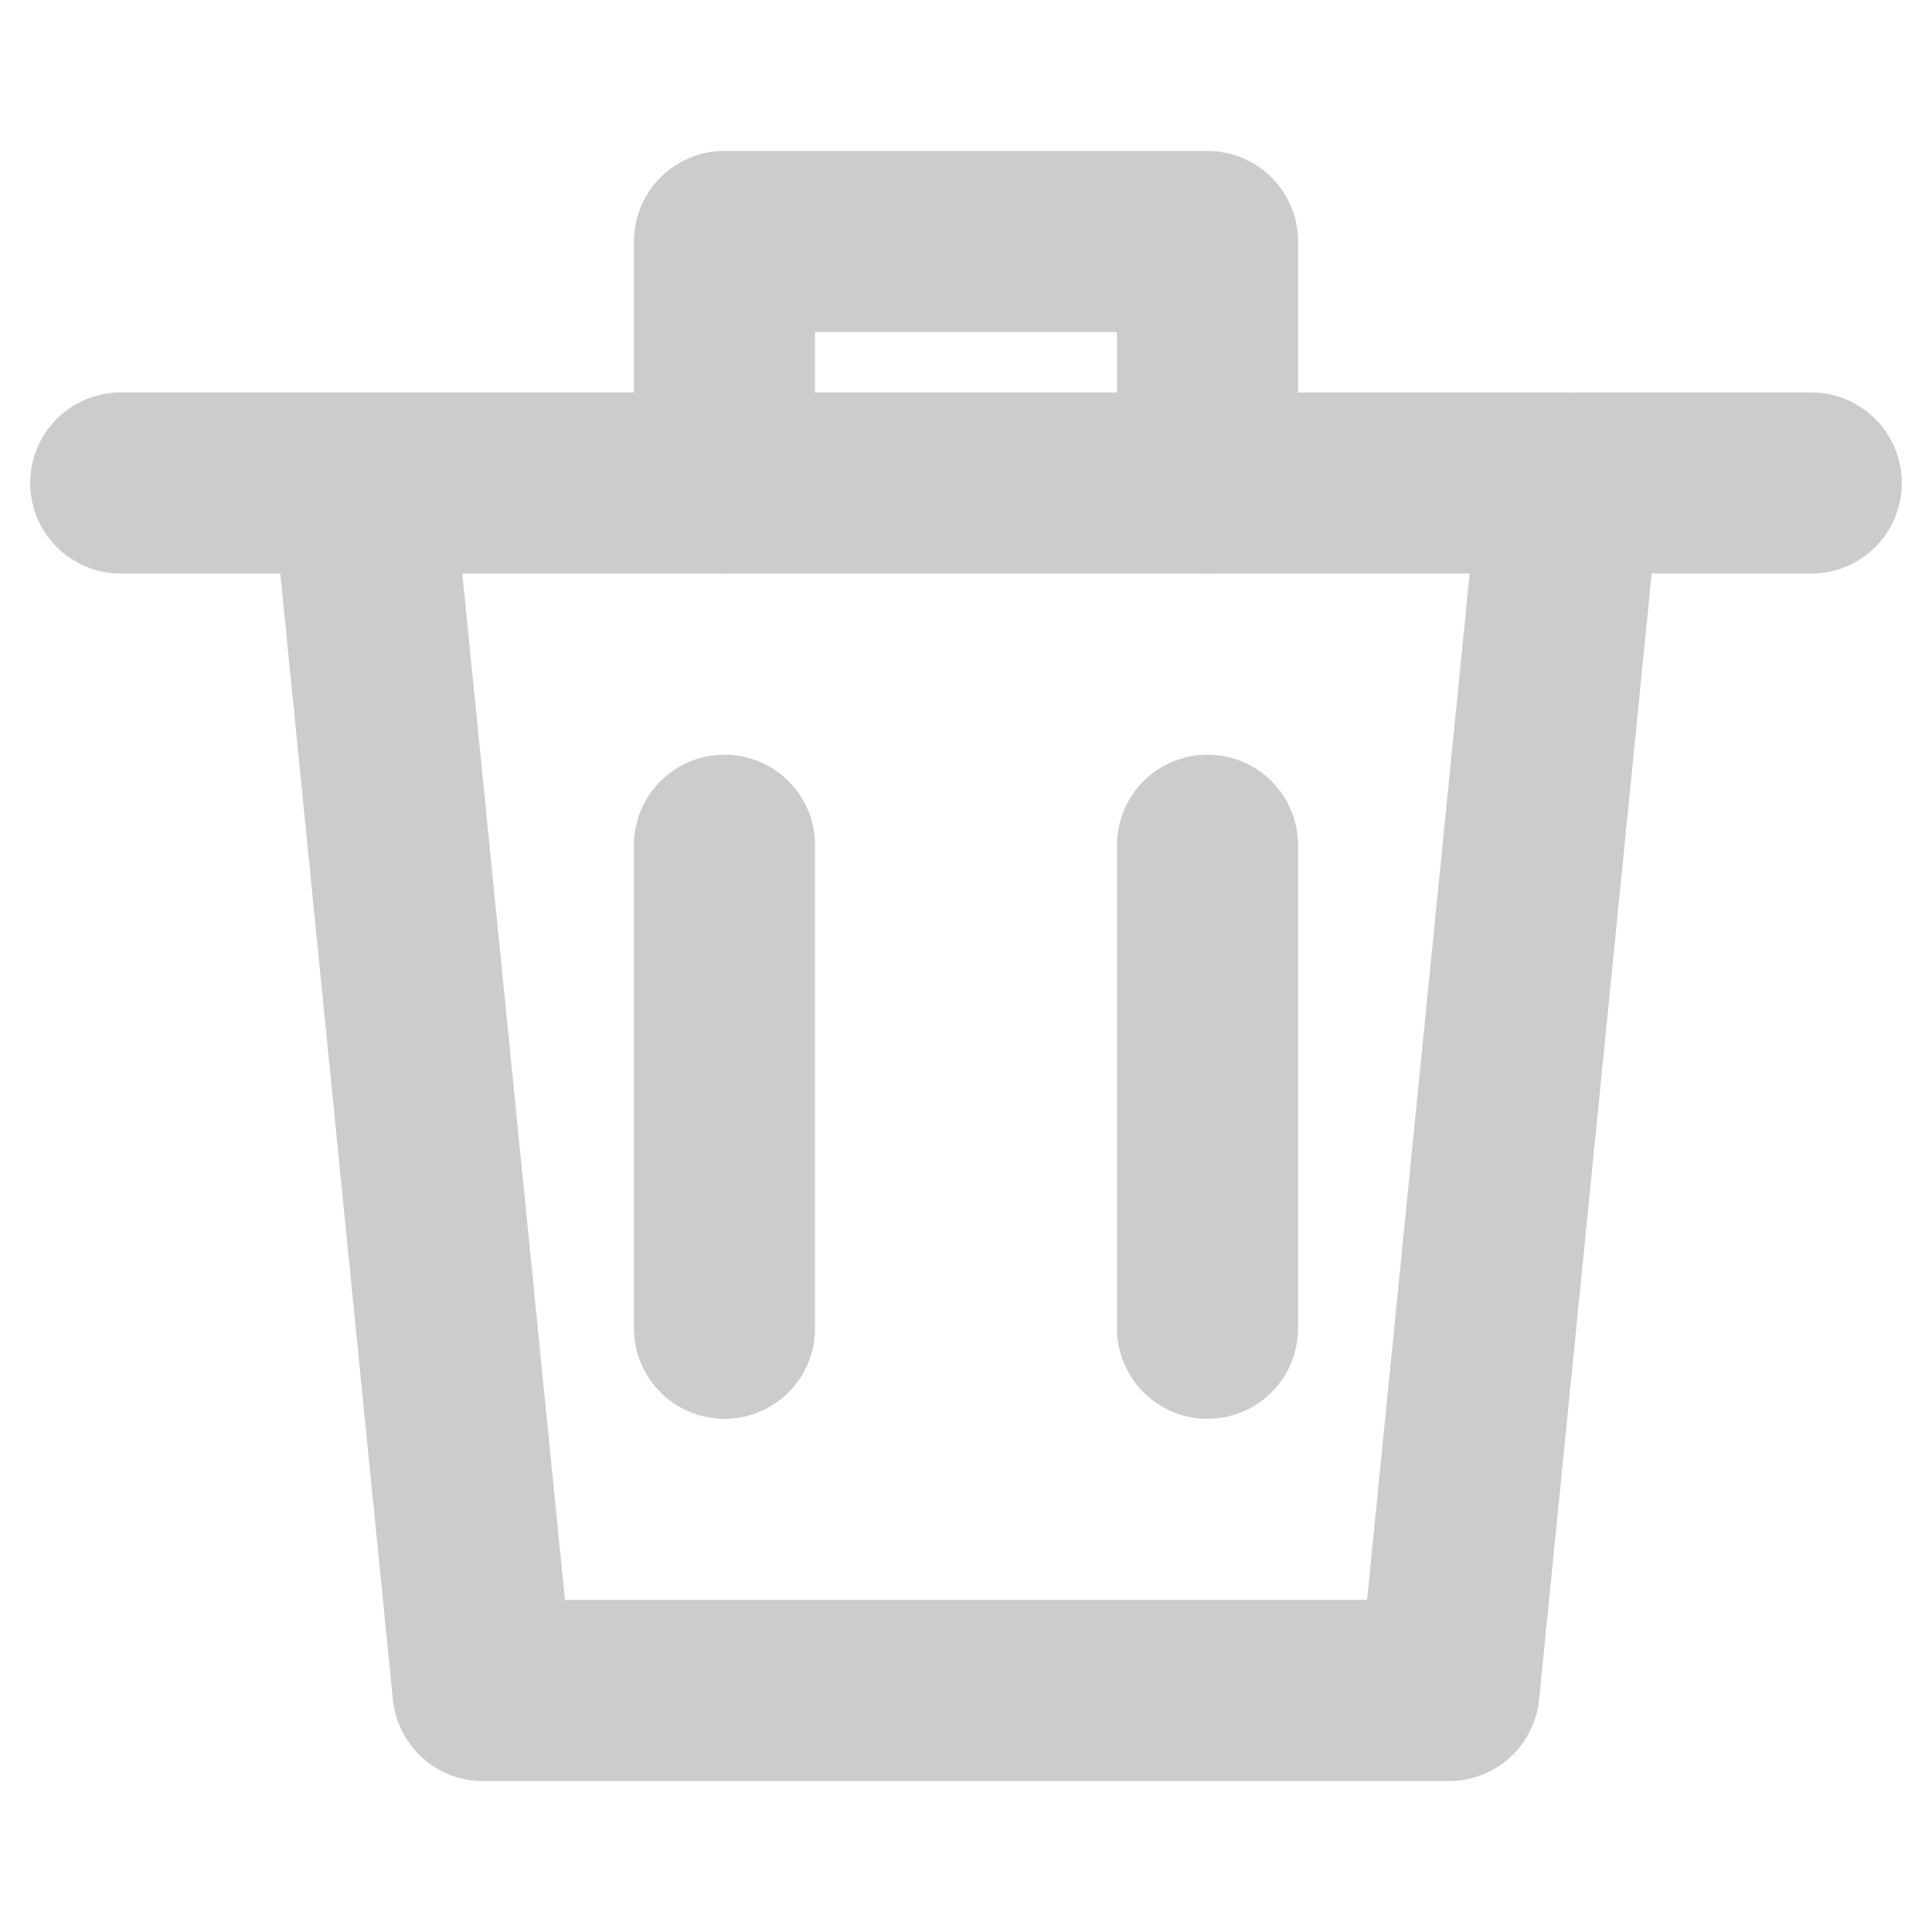
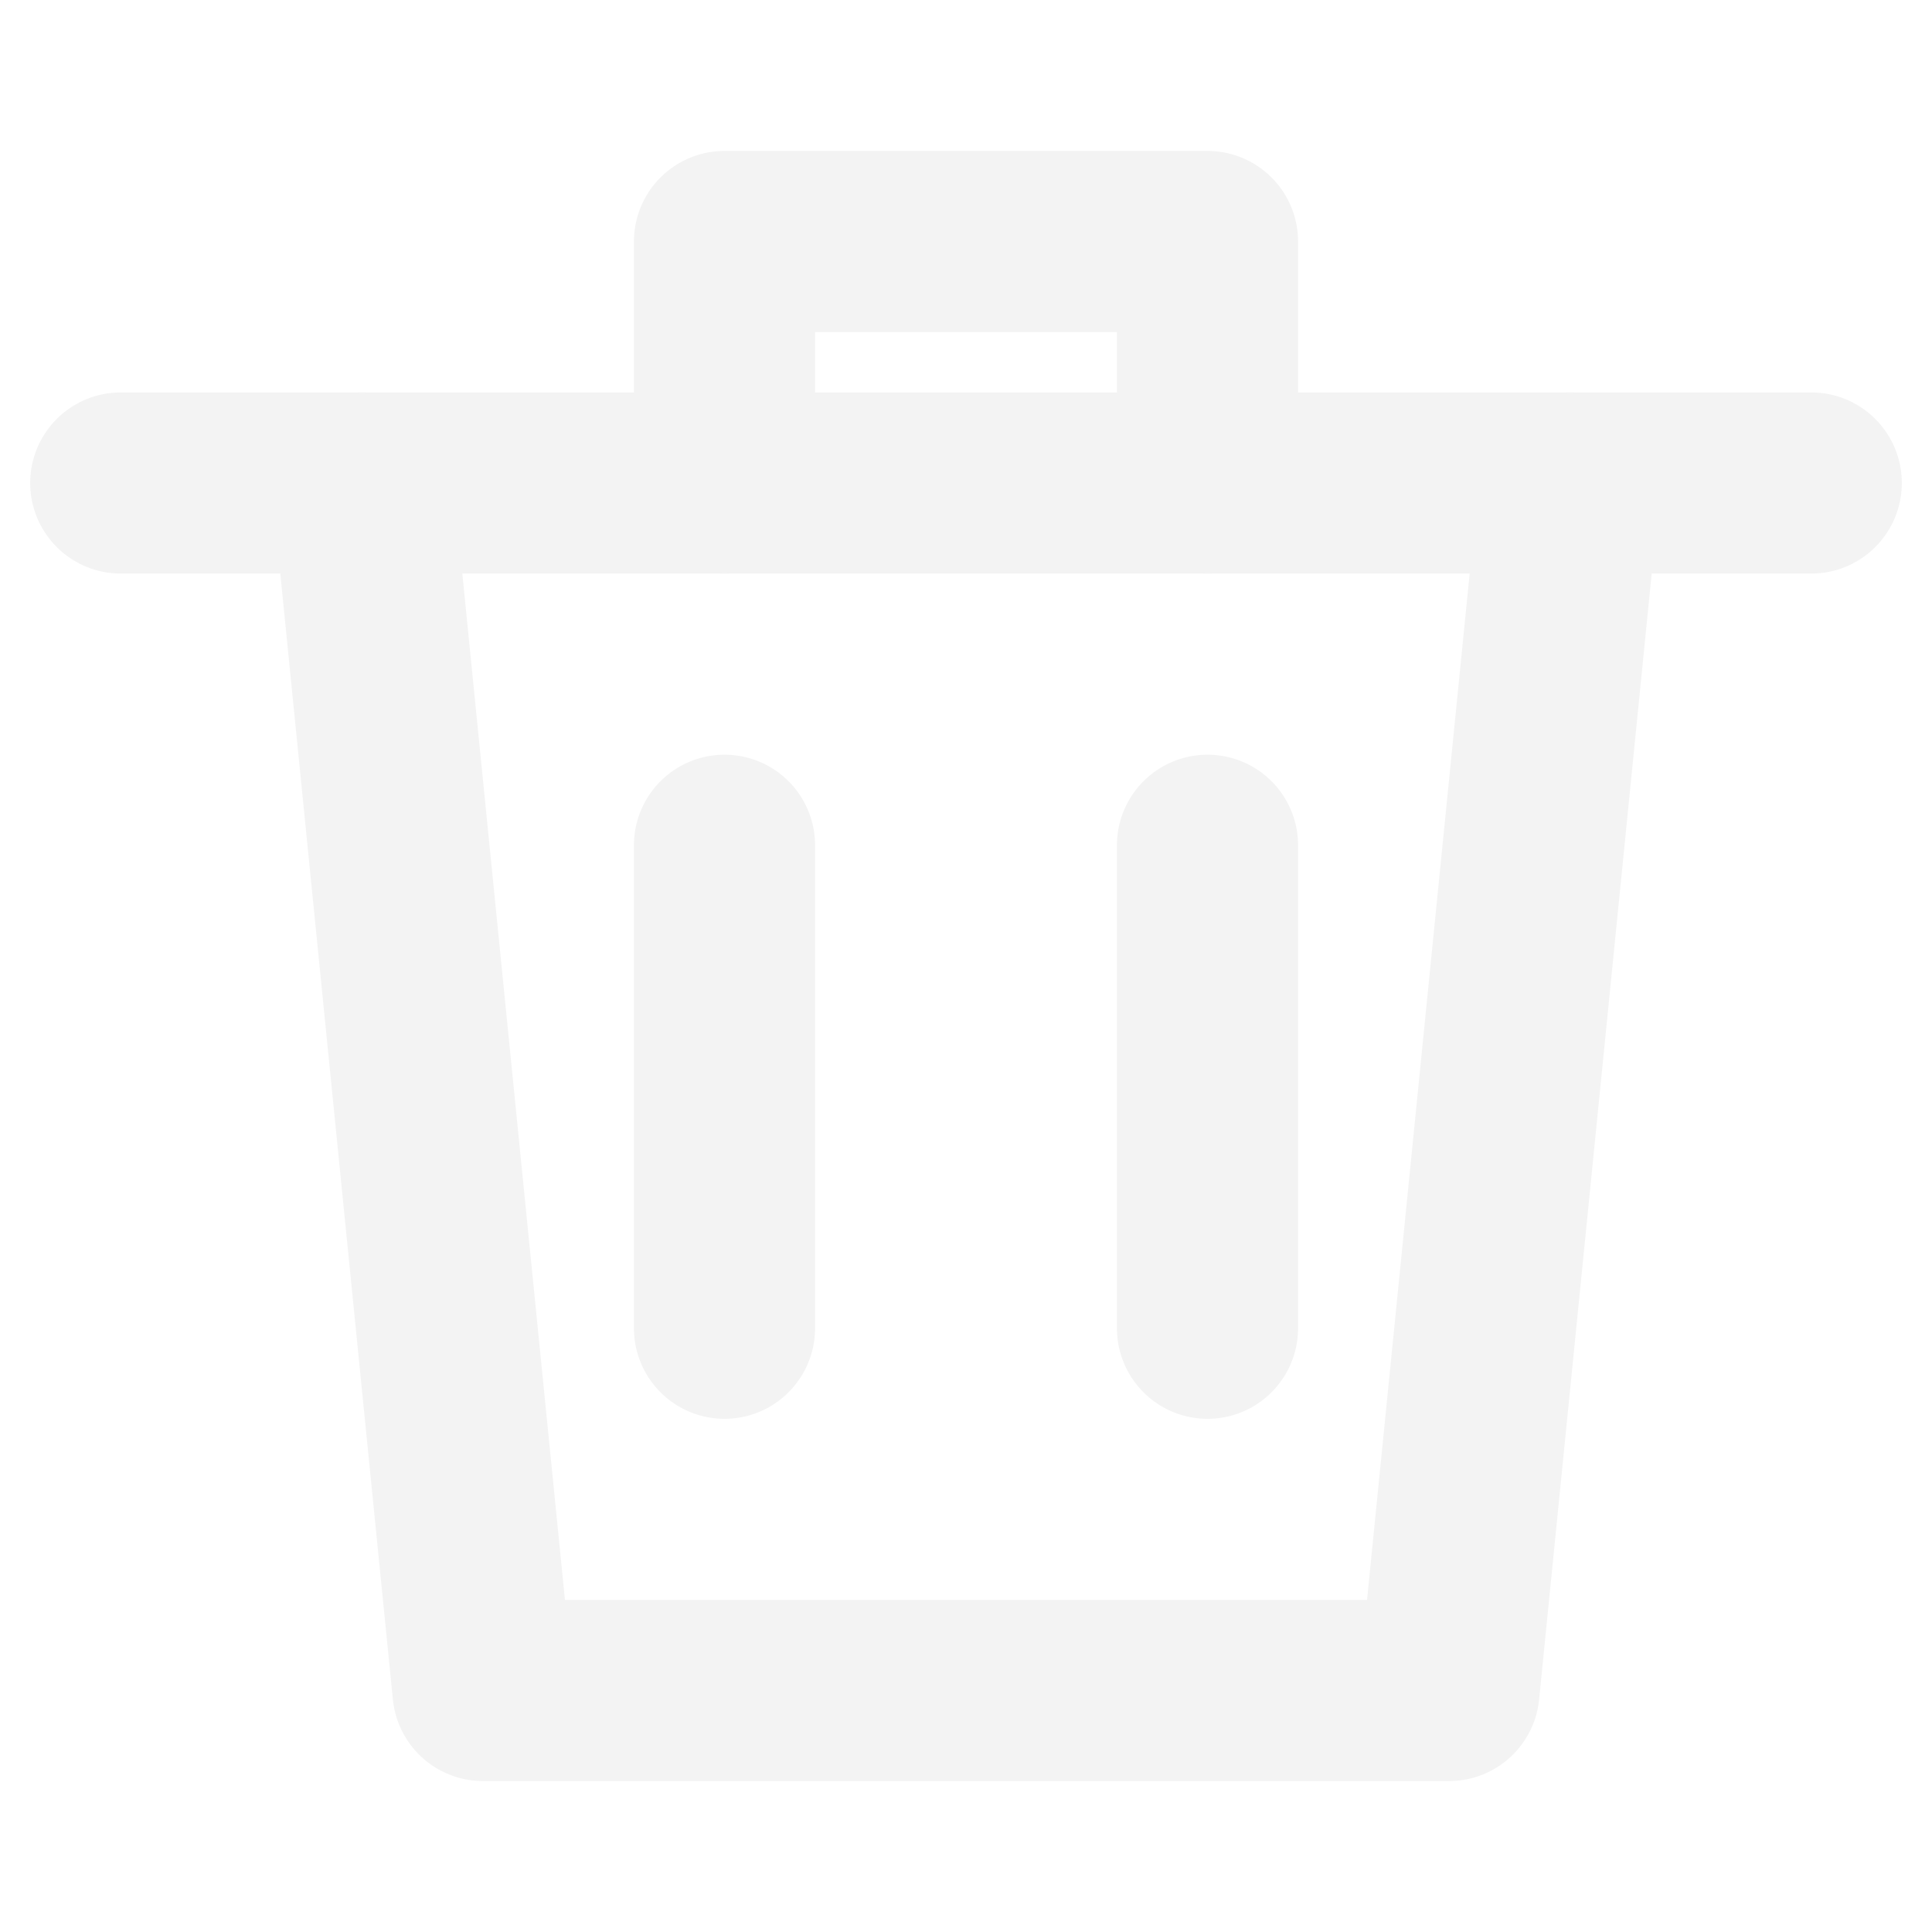
<svg xmlns="http://www.w3.org/2000/svg" width="16" height="16" viewBox="0 0 16 16">
-   <path d="M3 4 L4 14 L12 14 L13 4" fill="none" stroke="#CCCCCC" stroke-width="1.5" stroke-linecap="round" stroke-linejoin="round" />
-   <line x1="1" y1="4" x2="15" y2="4" stroke="#CCCCCC" stroke-width="1.5" stroke-linecap="round" />
-   <path d="M6 4 L6 2 L10 2 L10 4" fill="none" stroke="#CCCCCC" stroke-width="1.5" stroke-linecap="round" stroke-linejoin="round" />
-   <line x1="6" y1="7" x2="6" y2="11" stroke="#CCCCCC" stroke-width="1.5" stroke-linecap="round" />
-   <line x1="10" y1="7" x2="10" y2="11" stroke="#CCCCCC" stroke-width="1.5" stroke-linecap="round" />
+   <path d="M3 4 L4 14 L12 14 L13 4" fill="none" stroke="#F3F3F3" stroke-width="1.5" stroke-linecap="round" stroke-linejoin="round" />
+   <line x1="1" y1="4" x2="15" y2="4" stroke="#F3F3F3" stroke-width="1.5" stroke-linecap="round" />
+   <path d="M6 4 L6 2 L10 2 L10 4" fill="none" stroke="#F3F3F3" stroke-width="1.5" stroke-linecap="round" stroke-linejoin="round" />
+   <line x1="6" y1="7" x2="6" y2="11" stroke="#F3F3F3" stroke-width="1.5" stroke-linecap="round" />
+   <line x1="10" y1="7" x2="10" y2="11" stroke="#F3F3F3" stroke-width="1.5" stroke-linecap="round" />
</svg>
